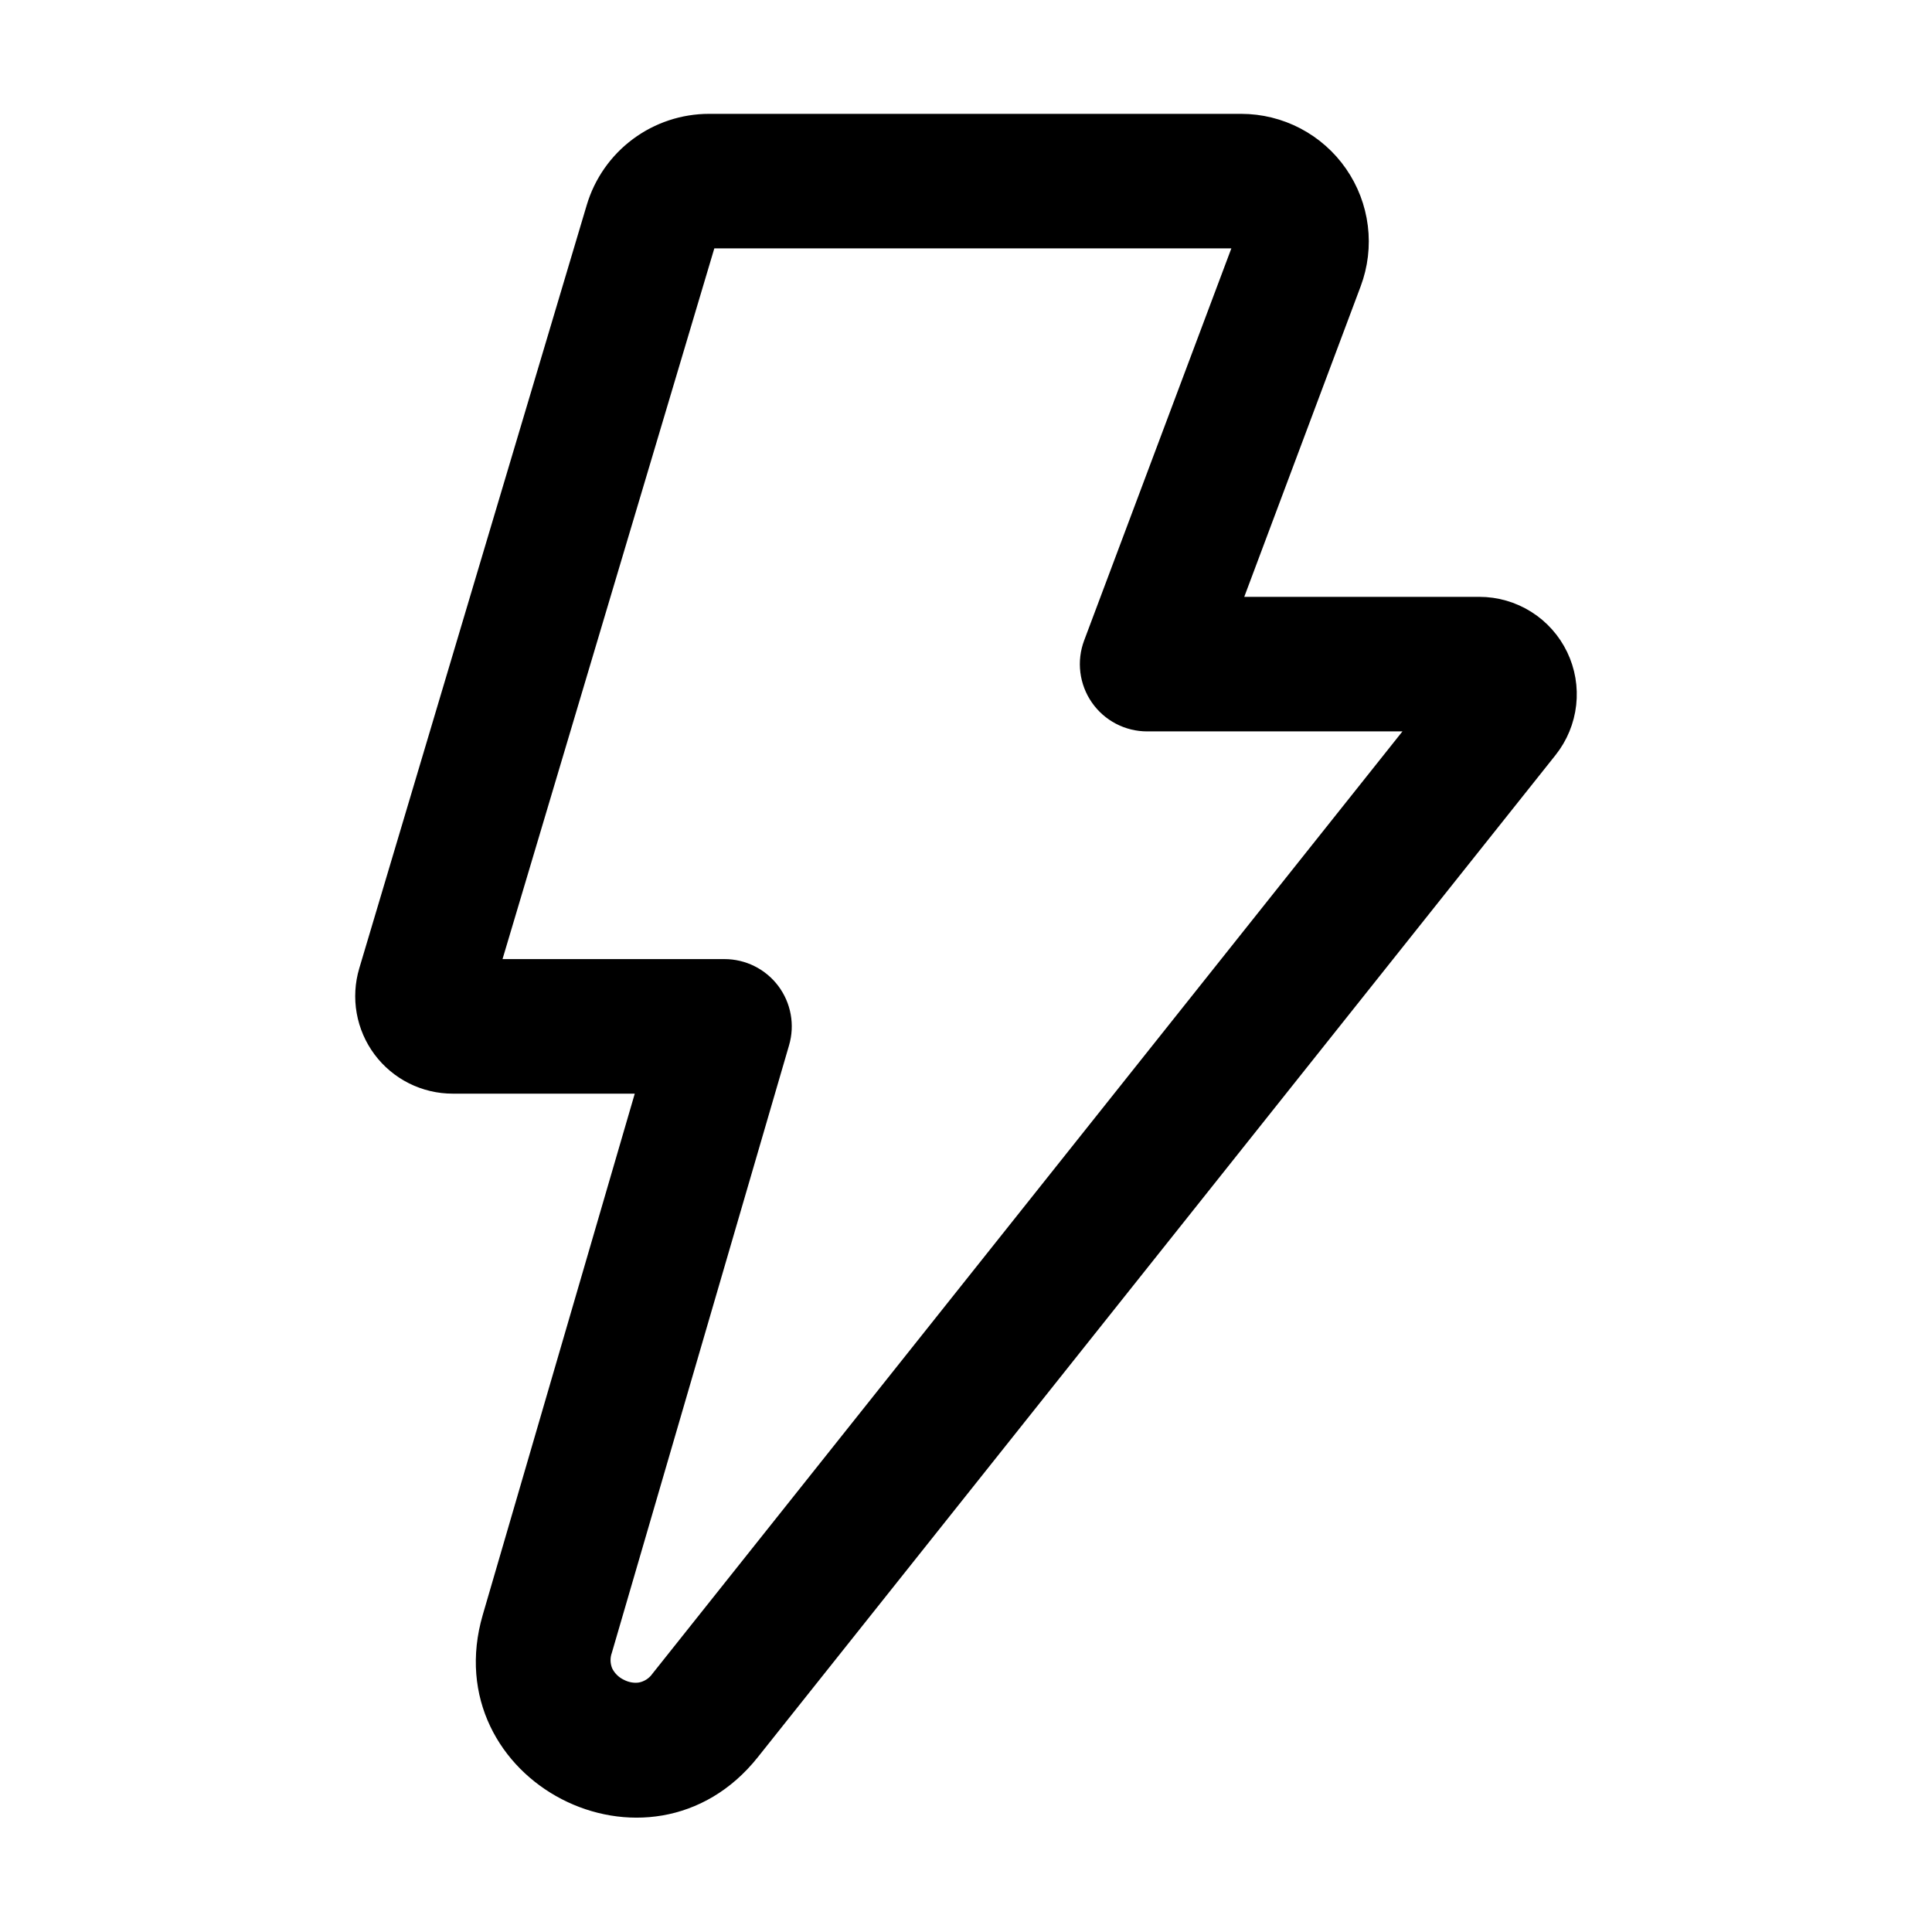
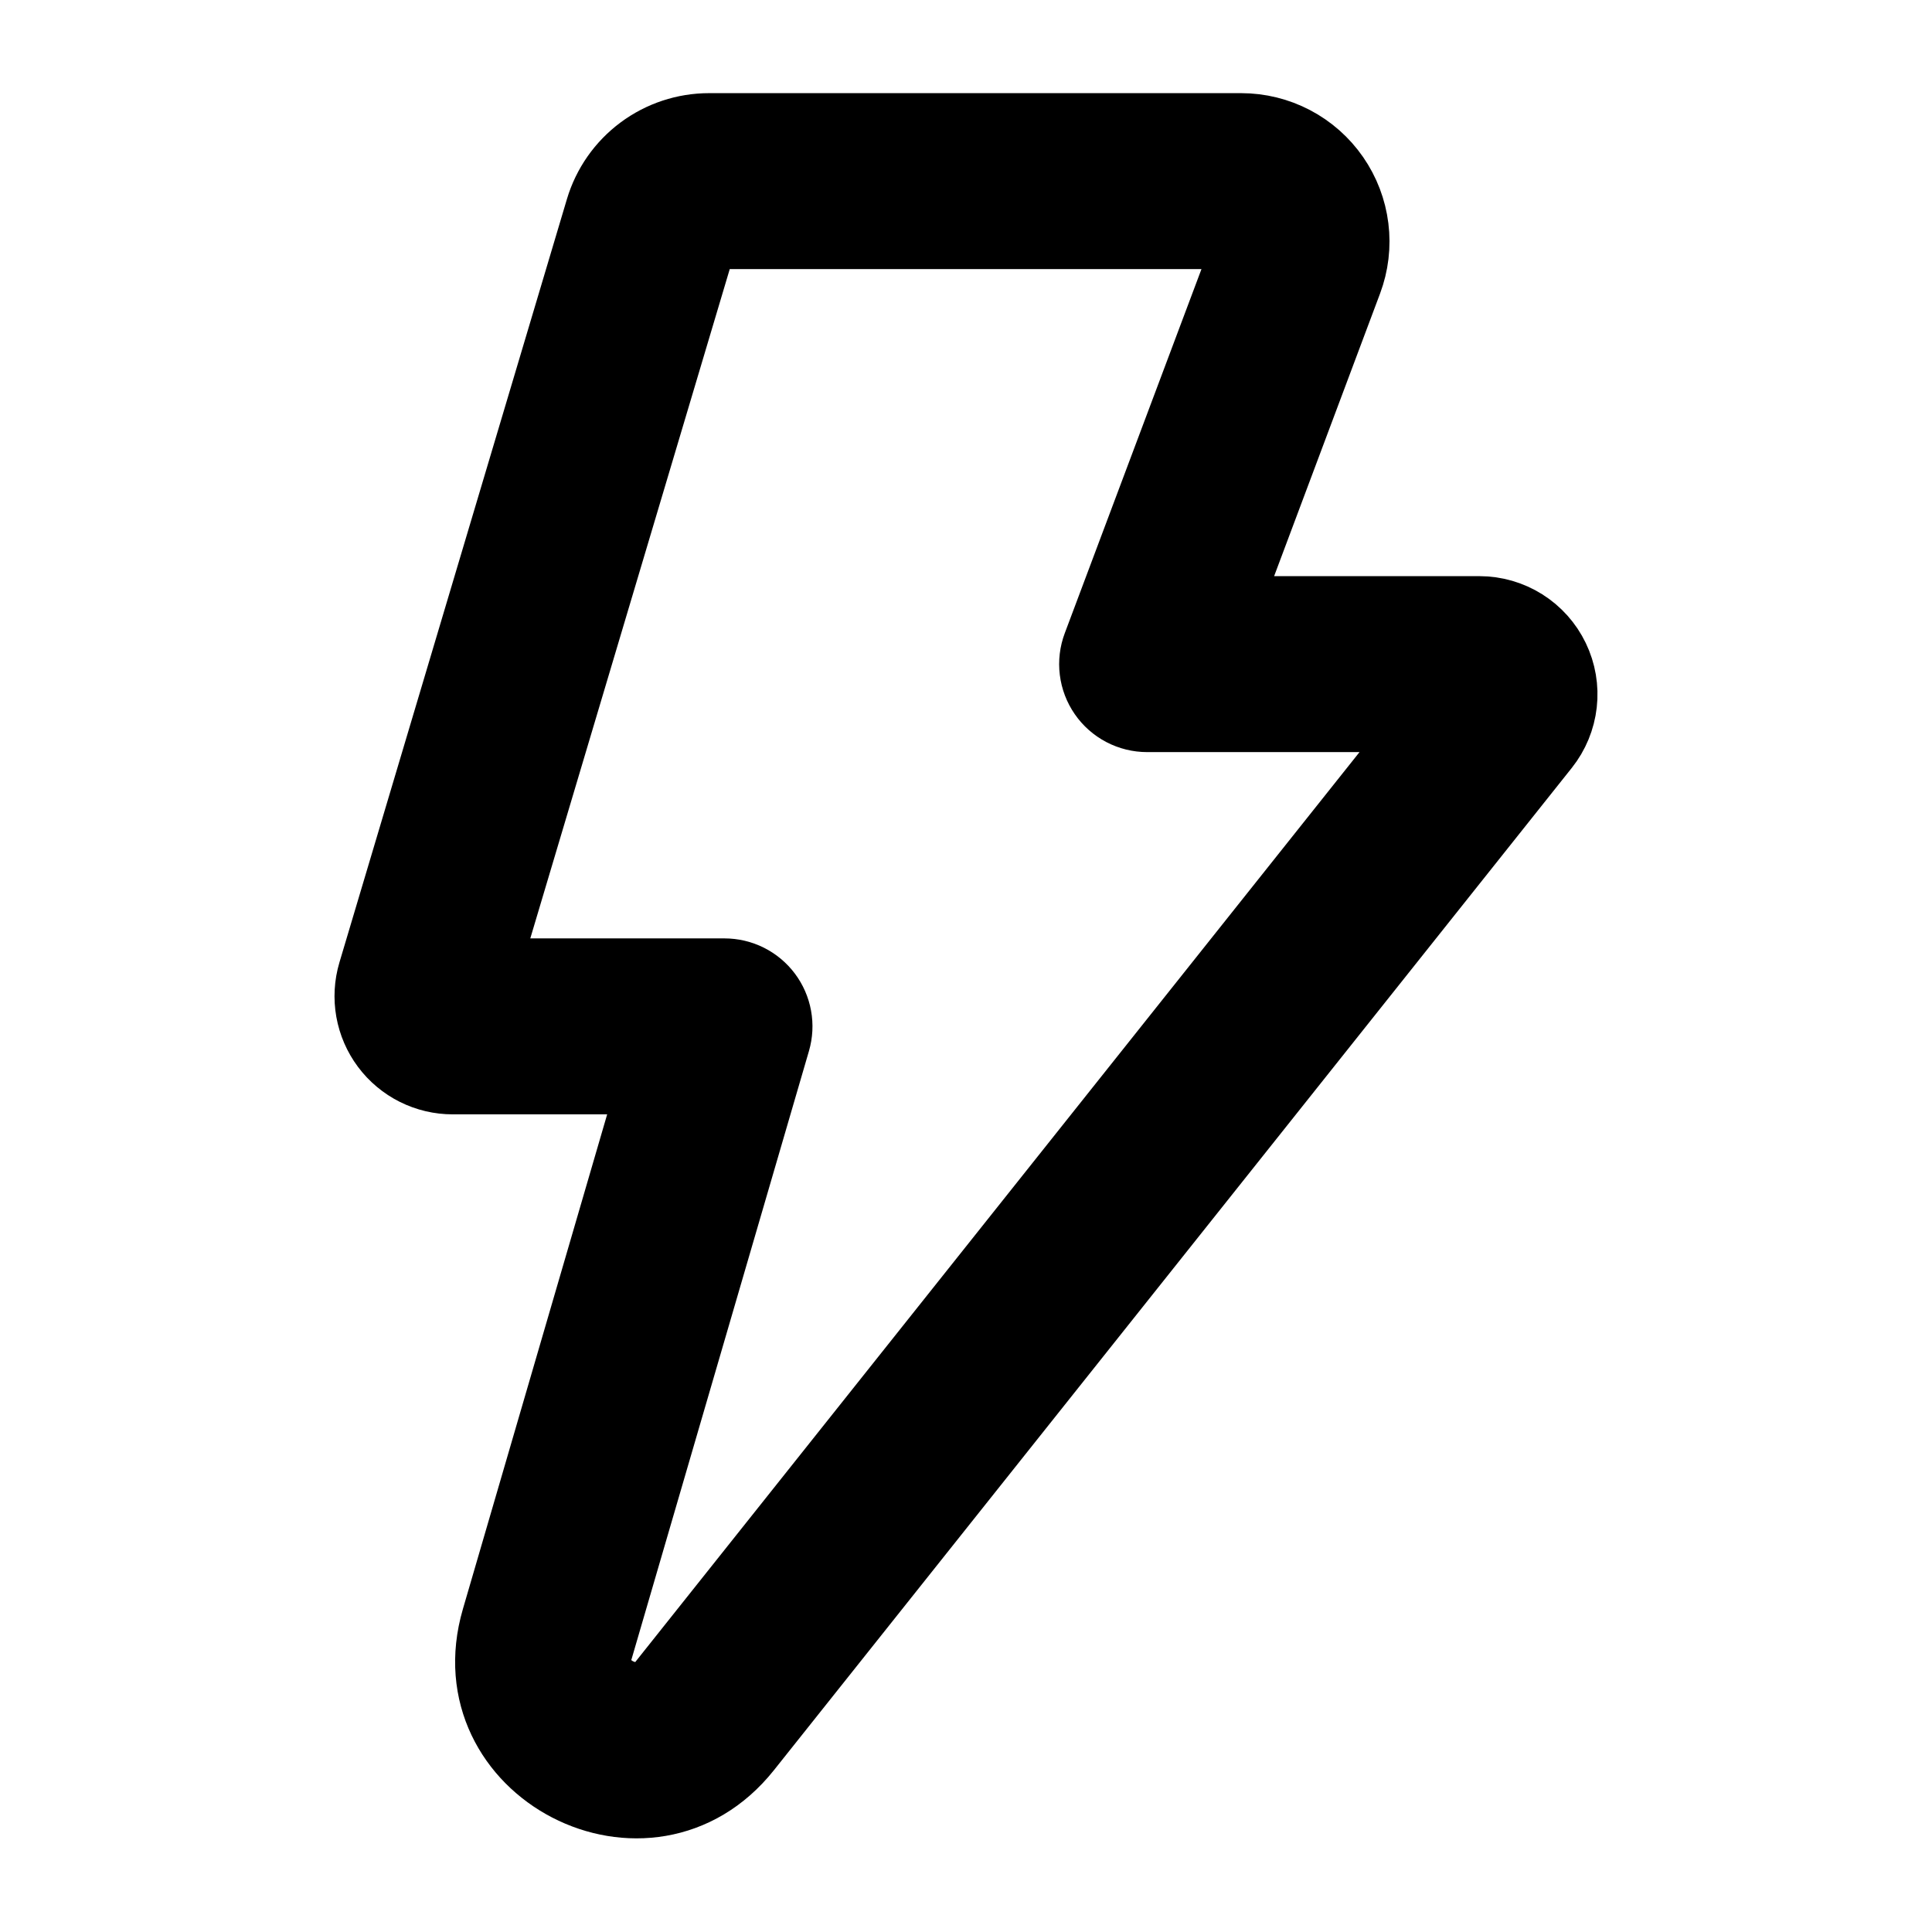
<svg xmlns="http://www.w3.org/2000/svg" width="140" height="140" viewBox="0 0 140 140" fill="none">
-   <path d="M42.998 14.998C43.537 13.191 44.645 11.607 46.157 10.482C47.669 9.356 49.504 8.749 51.389 8.75H89.941C91.355 8.751 92.747 9.093 93.999 9.749C95.251 10.405 96.326 11.355 97.13 12.517C97.935 13.679 98.447 15.018 98.621 16.421C98.796 17.824 98.627 19.248 98.131 20.571L89.442 43.75H107.205C108.439 43.751 109.648 44.101 110.692 44.758C111.737 45.415 112.575 46.354 113.11 47.465C113.646 48.577 113.857 49.818 113.719 51.044C113.581 52.27 113.101 53.433 112.333 54.399L54.521 127.024C47.049 136.412 32.104 128.669 35.464 117.154L46.664 78.75H32.812C31.79 78.752 30.781 78.514 29.866 78.057C28.951 77.599 28.156 76.934 27.544 76.115C26.932 75.295 26.52 74.344 26.341 73.337C26.162 72.33 26.221 71.295 26.512 70.315L42.998 14.998ZM89.95 17.5H51.389L35.744 70H52.5C53.179 70 53.849 70.158 54.457 70.462C55.064 70.766 55.593 71.207 56 71.75C56.407 72.293 56.683 72.924 56.804 73.592C56.926 74.261 56.89 74.948 56.7 75.6L43.864 119.604C43.686 120.099 43.705 120.644 43.916 121.126C44.142 121.574 44.508 121.937 44.958 122.159C45.456 122.421 45.972 122.482 46.392 122.412C46.912 122.311 47.373 122.014 47.679 121.581L102.664 52.5H83.125C82.418 52.5 81.721 52.328 81.094 52C80.468 51.672 79.93 51.197 79.528 50.615C79.125 50.034 78.87 49.363 78.783 48.661C78.696 47.959 78.781 47.247 79.03 46.585L89.95 17.5Z" fill="black" stroke="black" />
+   <path d="M42.998 14.998C43.537 13.191 44.645 11.607 46.157 10.482C47.669 9.356 49.504 8.749 51.389 8.75H89.941C91.355 8.751 92.747 9.093 93.999 9.749C95.251 10.405 96.326 11.355 97.13 12.517C97.935 13.679 98.447 15.018 98.621 16.421C98.796 17.824 98.627 19.248 98.131 20.571L89.442 43.75H107.205C108.439 43.751 109.648 44.101 110.692 44.758C111.737 45.415 112.575 46.354 113.11 47.465C113.646 48.577 113.857 49.818 113.719 51.044C113.581 52.27 113.101 53.433 112.333 54.399L54.521 127.024C47.049 136.413 32.104 128.669 35.464 117.154L46.664 78.75H32.812C31.79 78.752 30.781 78.514 29.866 78.057C28.951 77.599 28.156 76.934 27.544 76.115C26.932 75.295 26.52 74.344 26.341 73.337C26.162 72.33 26.221 71.295 26.512 70.315L42.998 14.998ZM89.95 17.5H51.389L35.744 70H52.5C53.179 70 53.849 70.158 54.457 70.462C55.064 70.766 55.593 71.207 56 71.75C56.407 72.293 56.683 72.924 56.804 73.592C56.926 74.261 56.89 74.948 56.7 75.6L43.864 119.604C43.686 120.099 43.705 120.644 43.916 121.126C44.142 121.574 44.508 121.937 44.958 122.159C45.456 122.421 45.972 122.482 46.392 122.412C46.912 122.311 47.373 122.014 47.679 121.581L102.664 52.5H83.125C82.418 52.5 81.721 52.328 81.094 52C80.468 51.672 79.93 51.197 79.528 50.615C79.125 50.034 78.87 49.363 78.783 48.661C78.696 47.959 78.781 47.247 79.03 46.585L89.95 17.5Z" fill="black" stroke="black" stroke-width="4" />
</svg>
